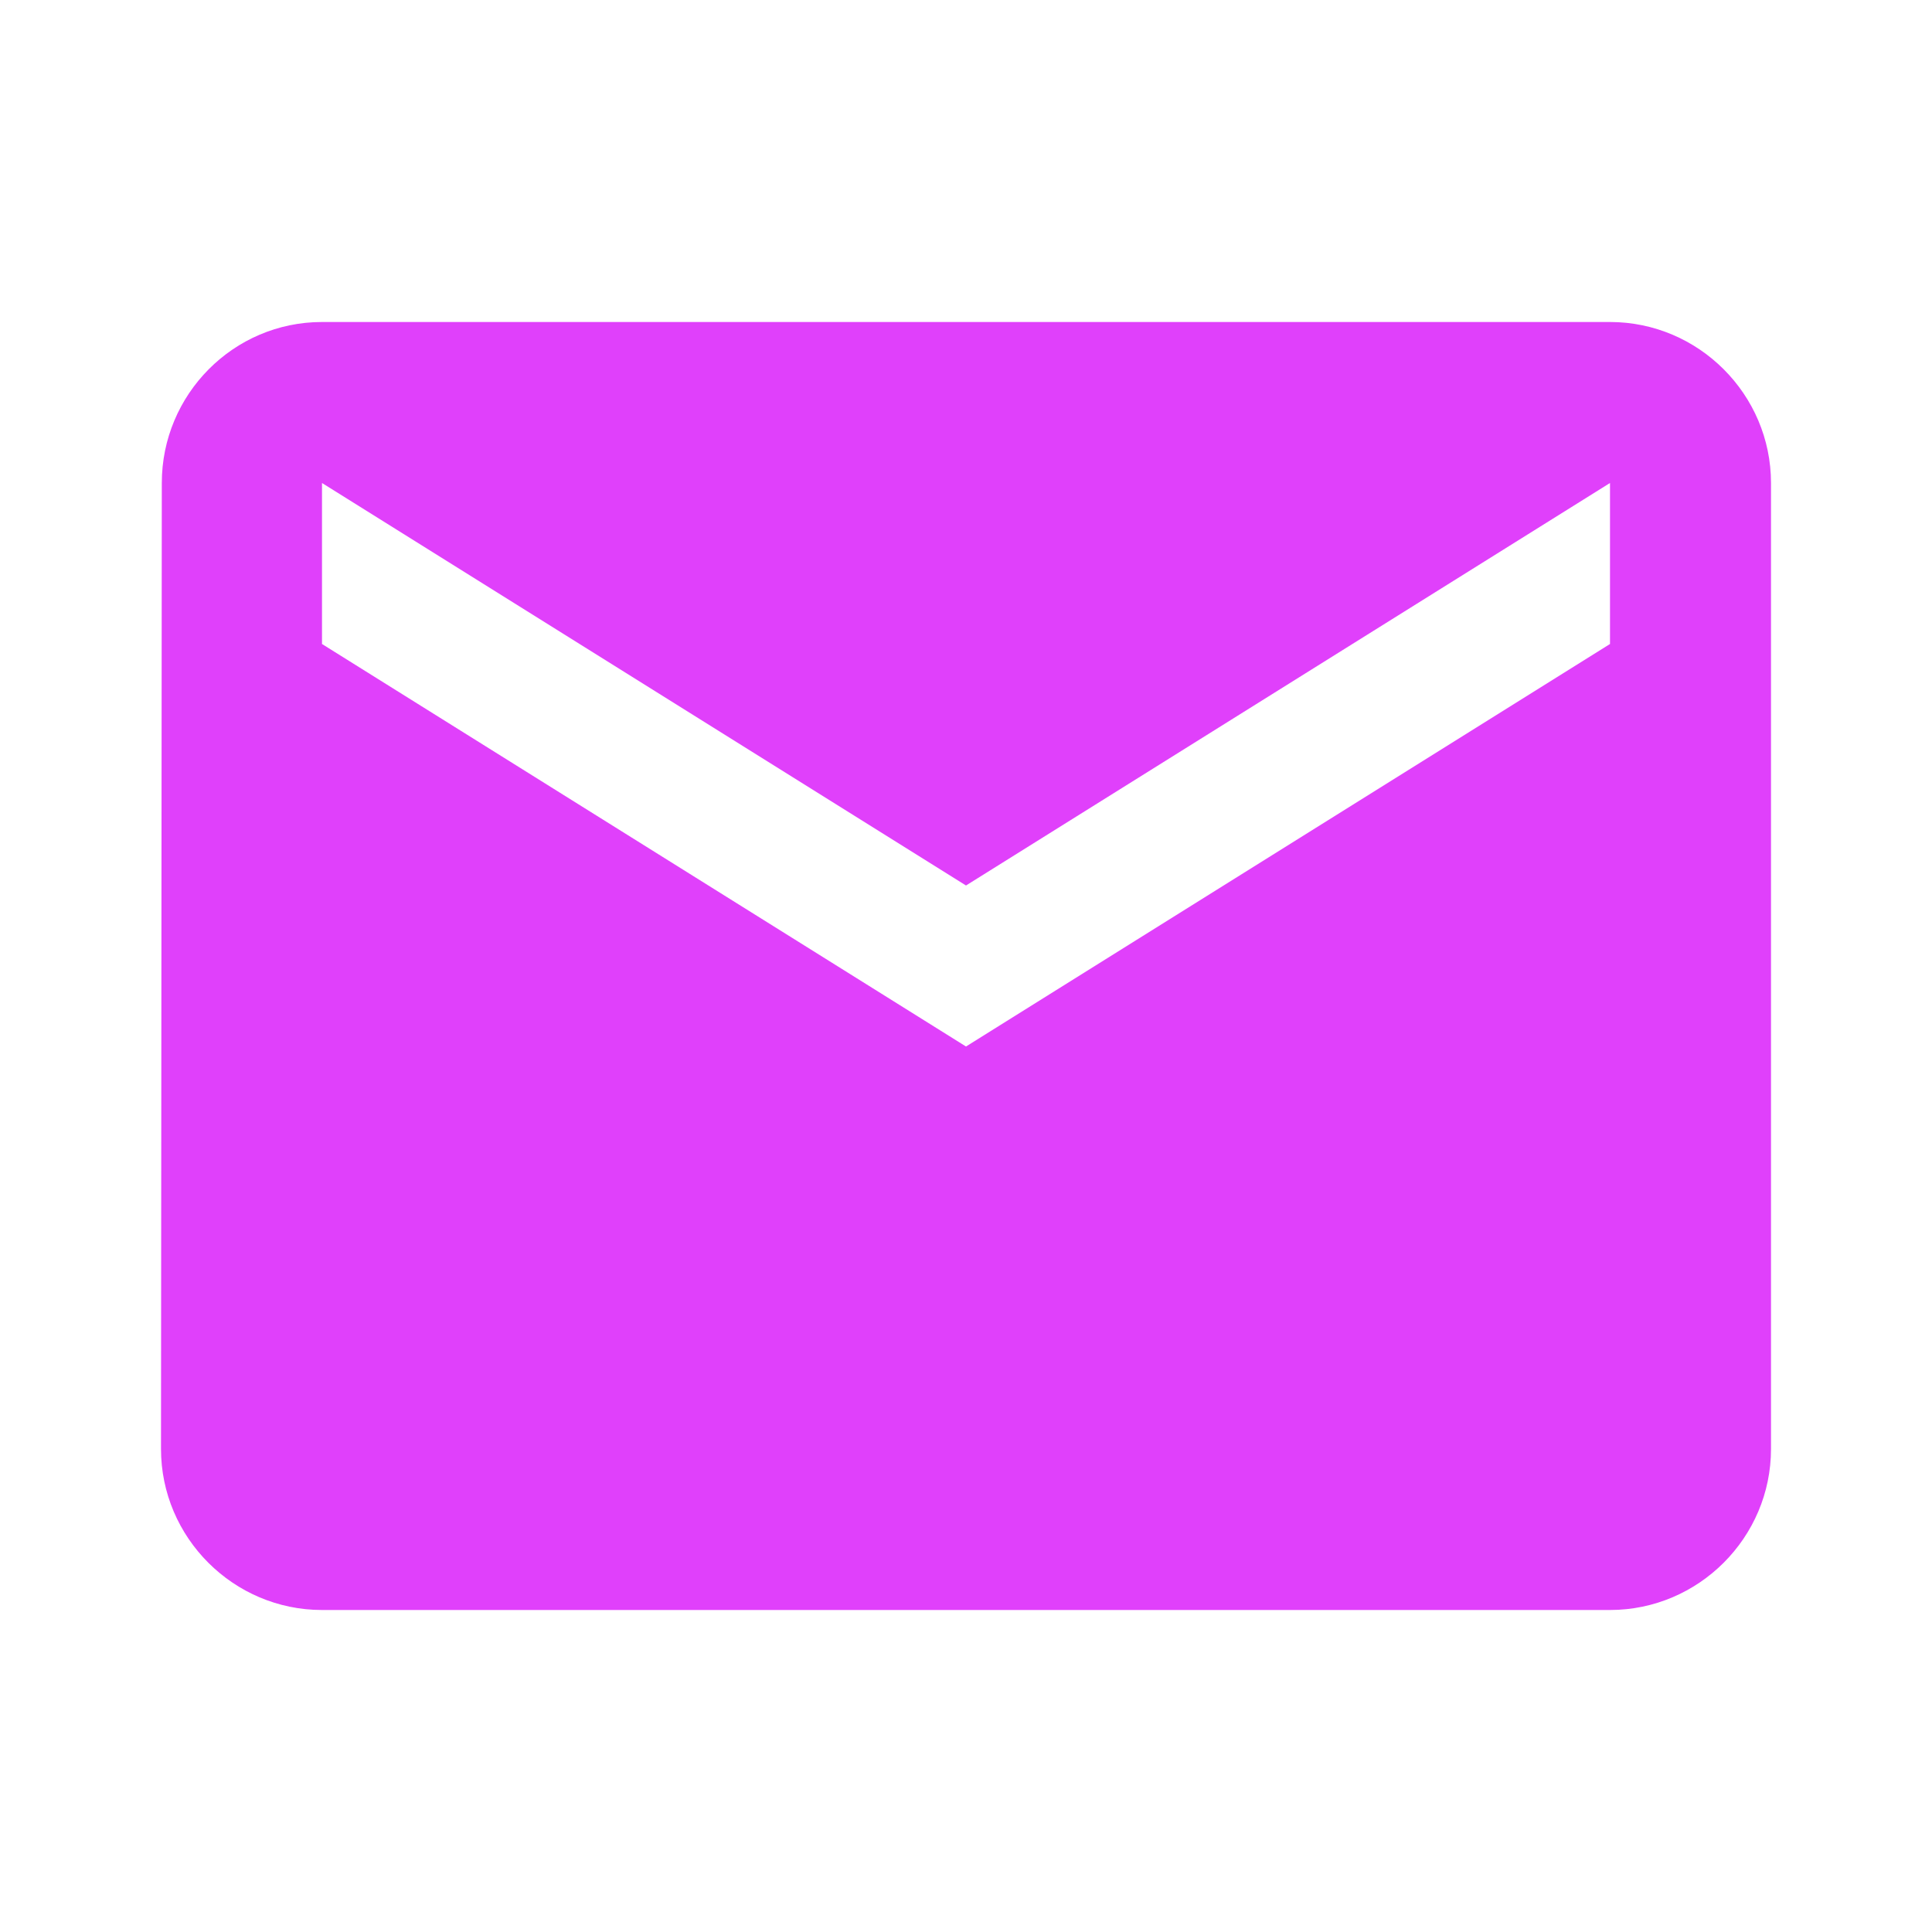
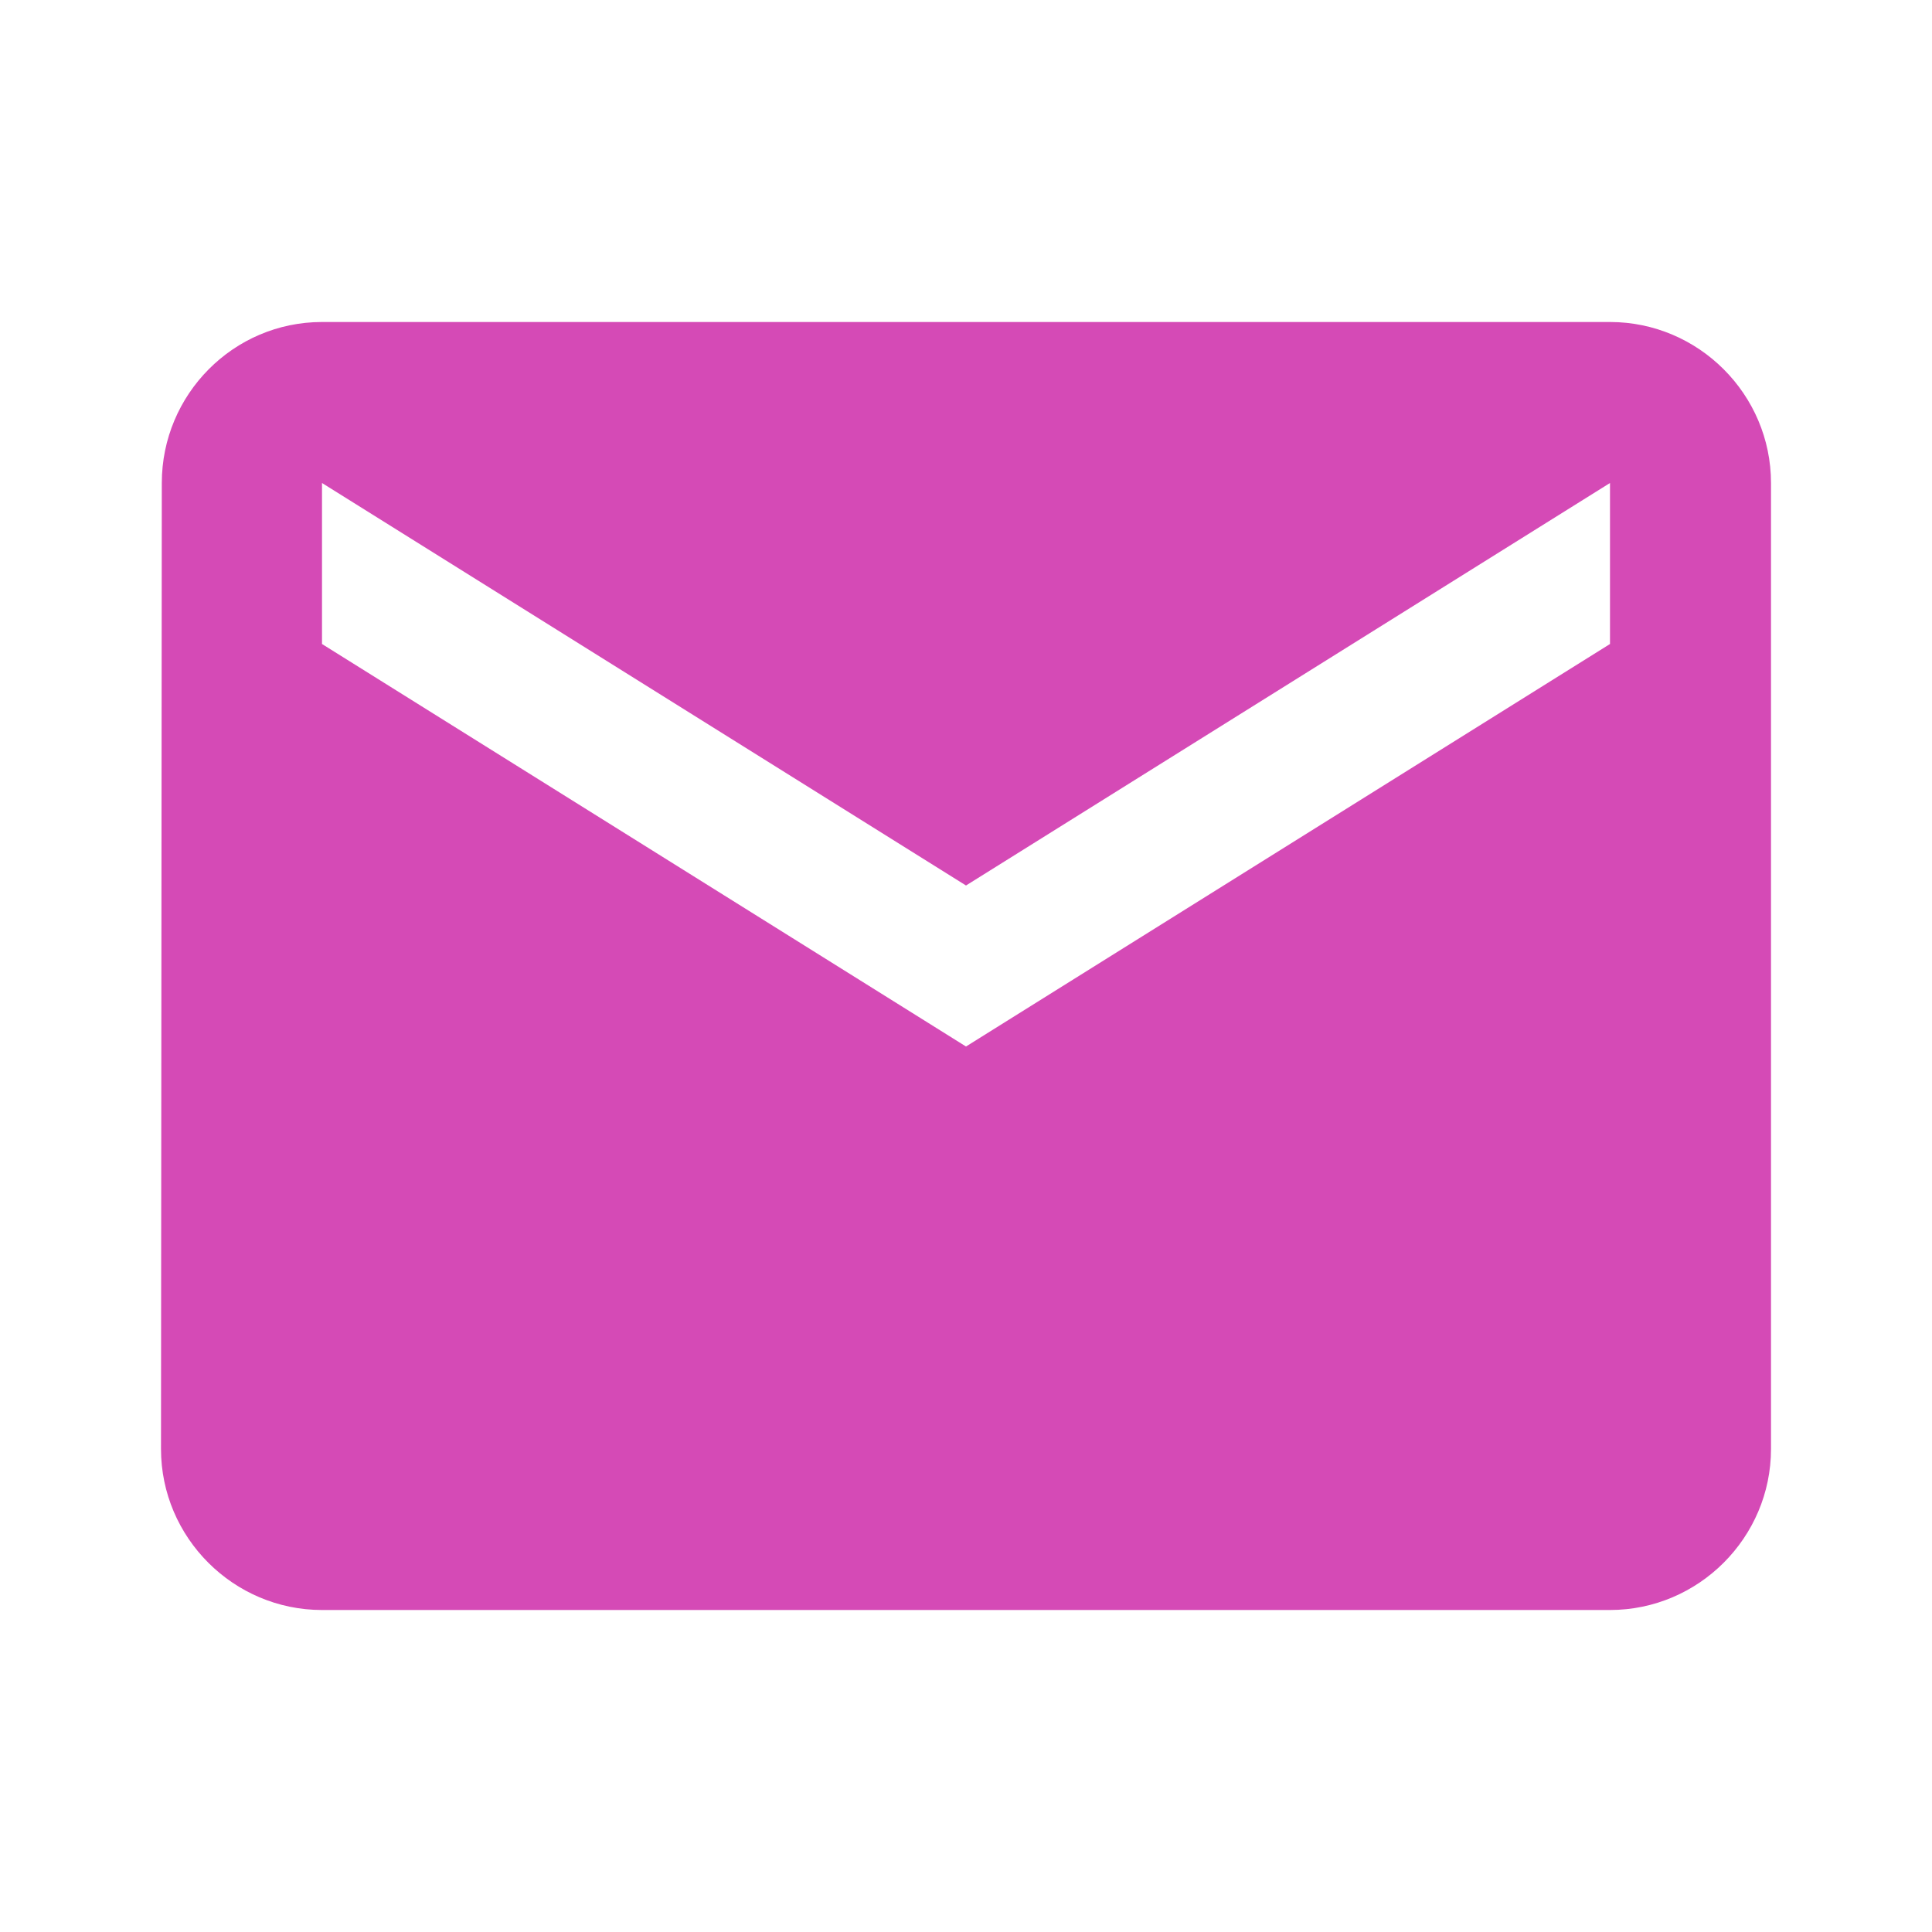
- <svg xmlns="http://www.w3.org/2000/svg" width="24" height="24" fill="#E040FB" viewBox="0 0 24 24">
+ <svg xmlns="http://www.w3.org/2000/svg" width="24" height="24" fill="#d54ab6" viewBox="0 0 24 24">
  <path d="M20 4H4c-1.1 0-1.99.9-1.99 2L2 18c0 1.1.9 2 2 2h16c1.1 0 2-.9 2-2V6c0-1.1-.9-2-2-2zm0 4l-8 5-8-5V6l8 5 8-5v2z" />
  <path d="M0 0h24v24H0z" fill="none" />
</svg>
